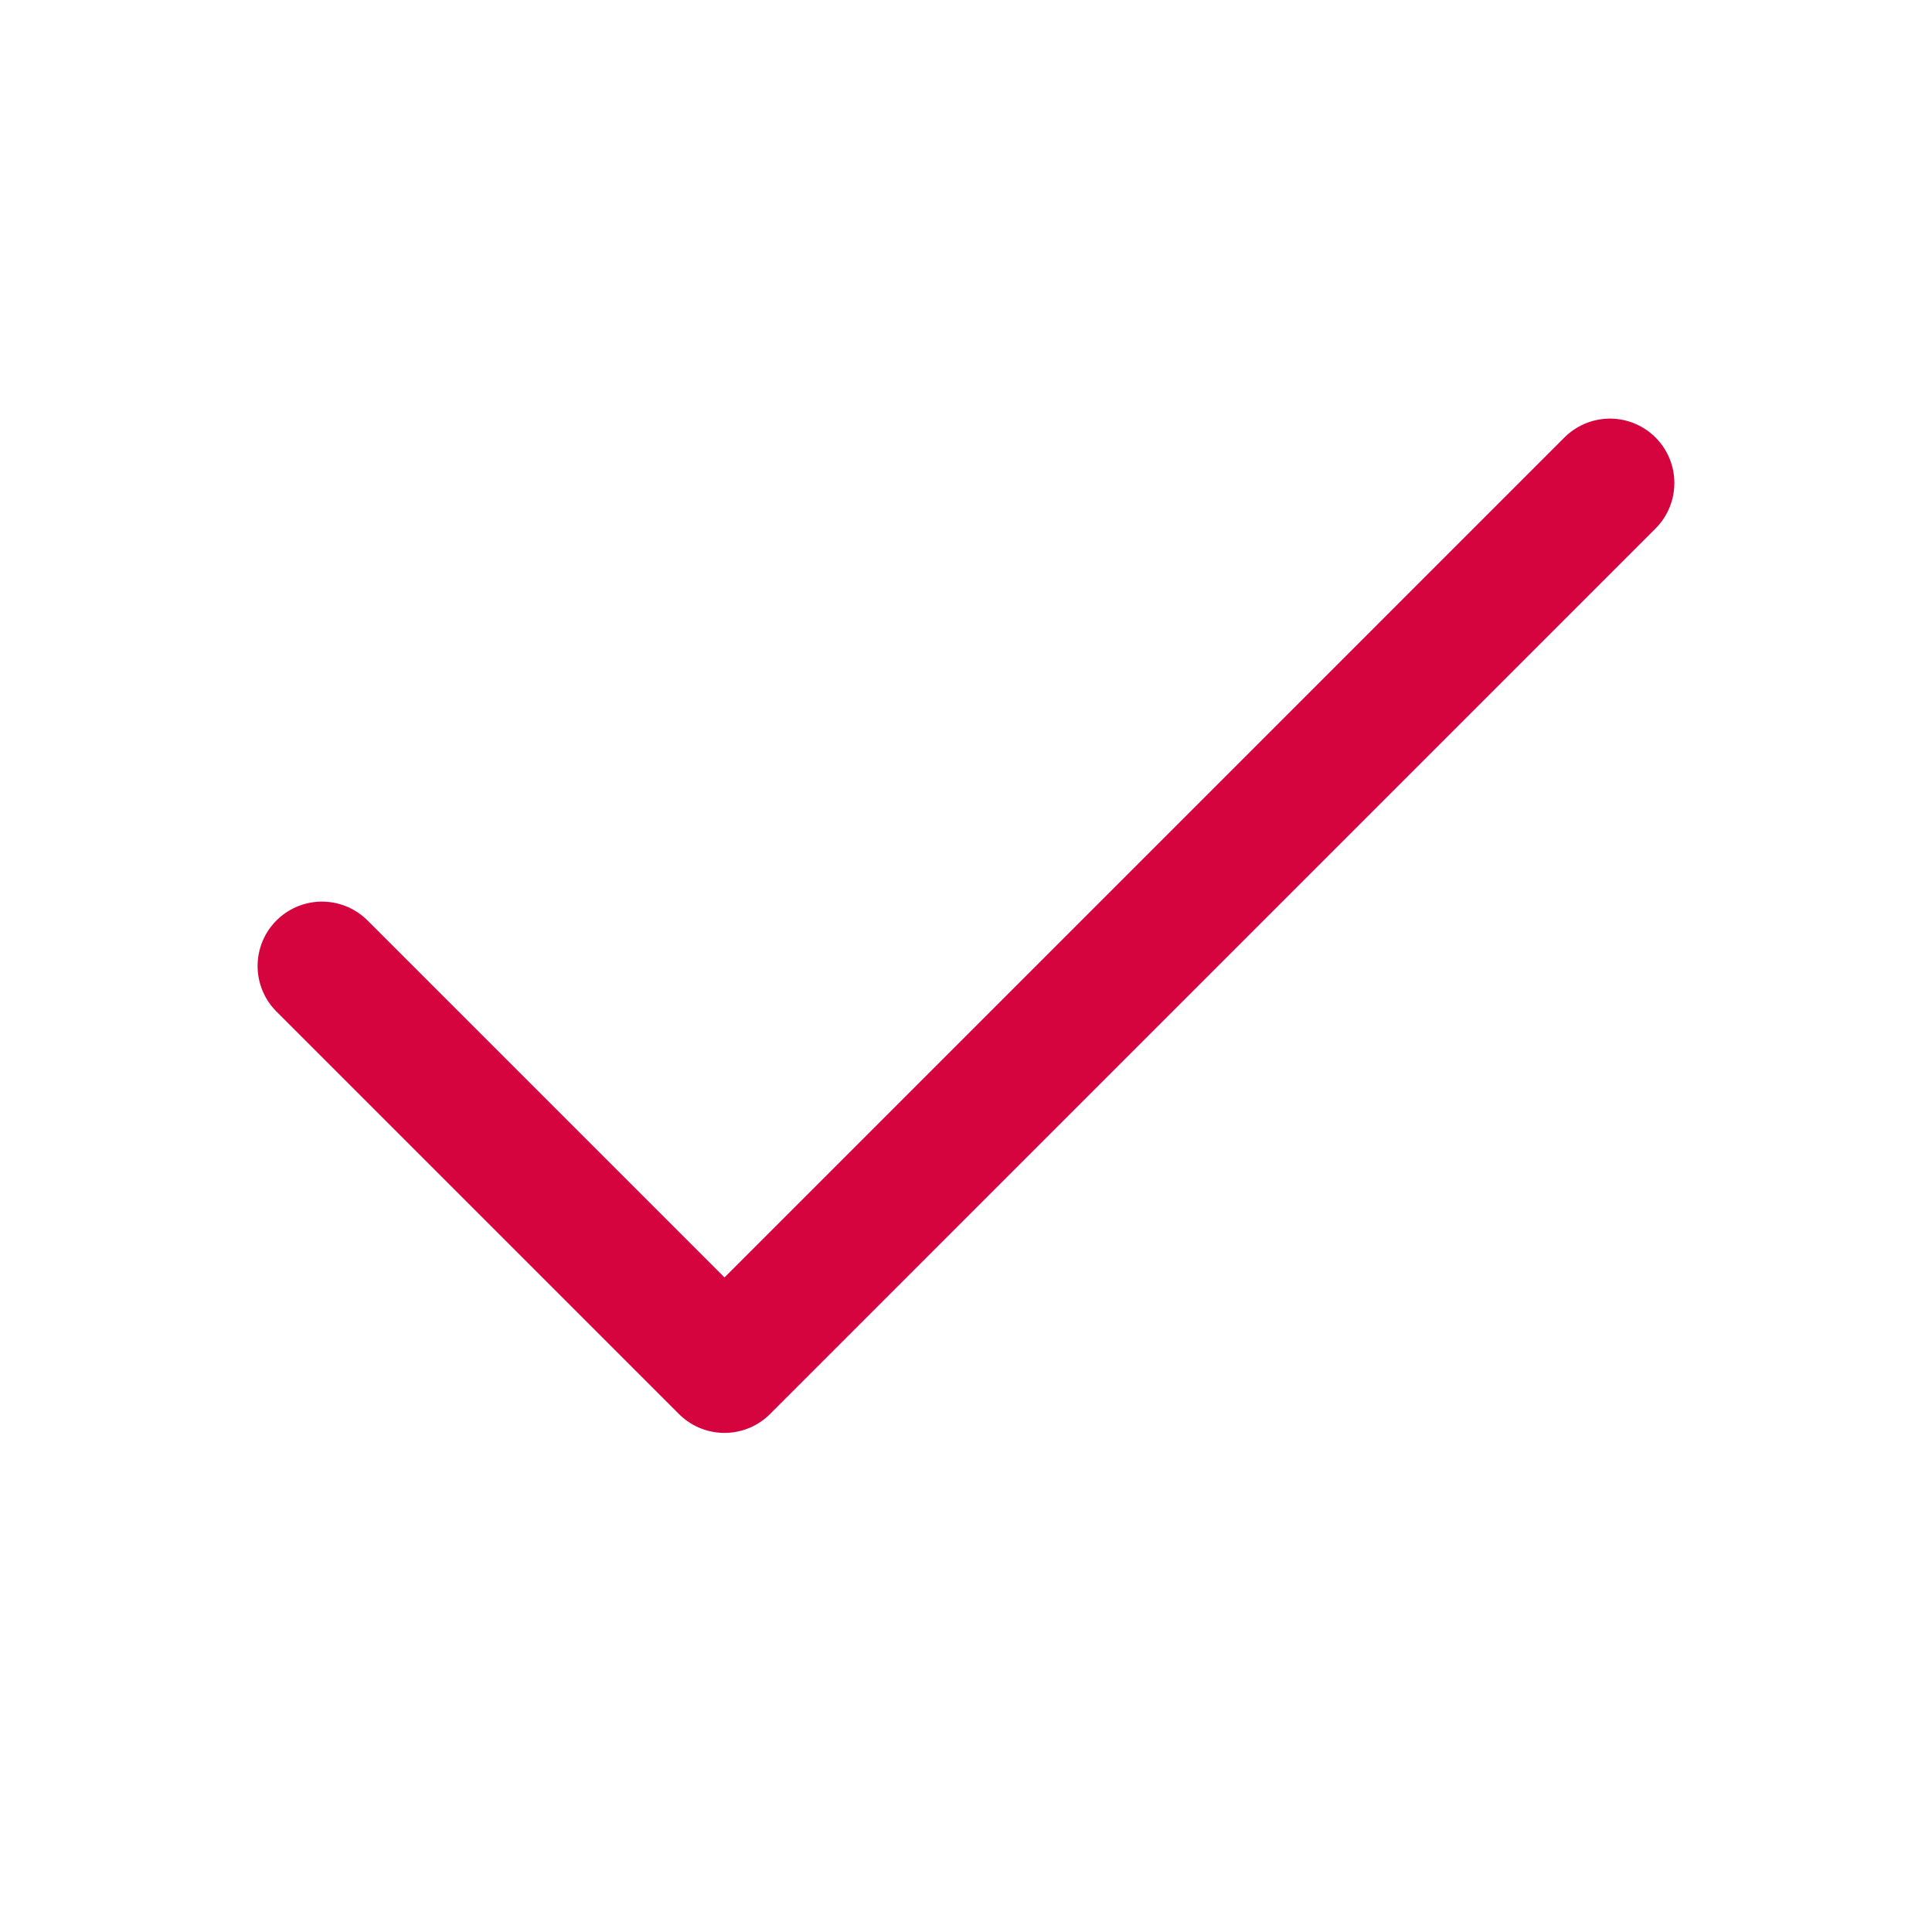
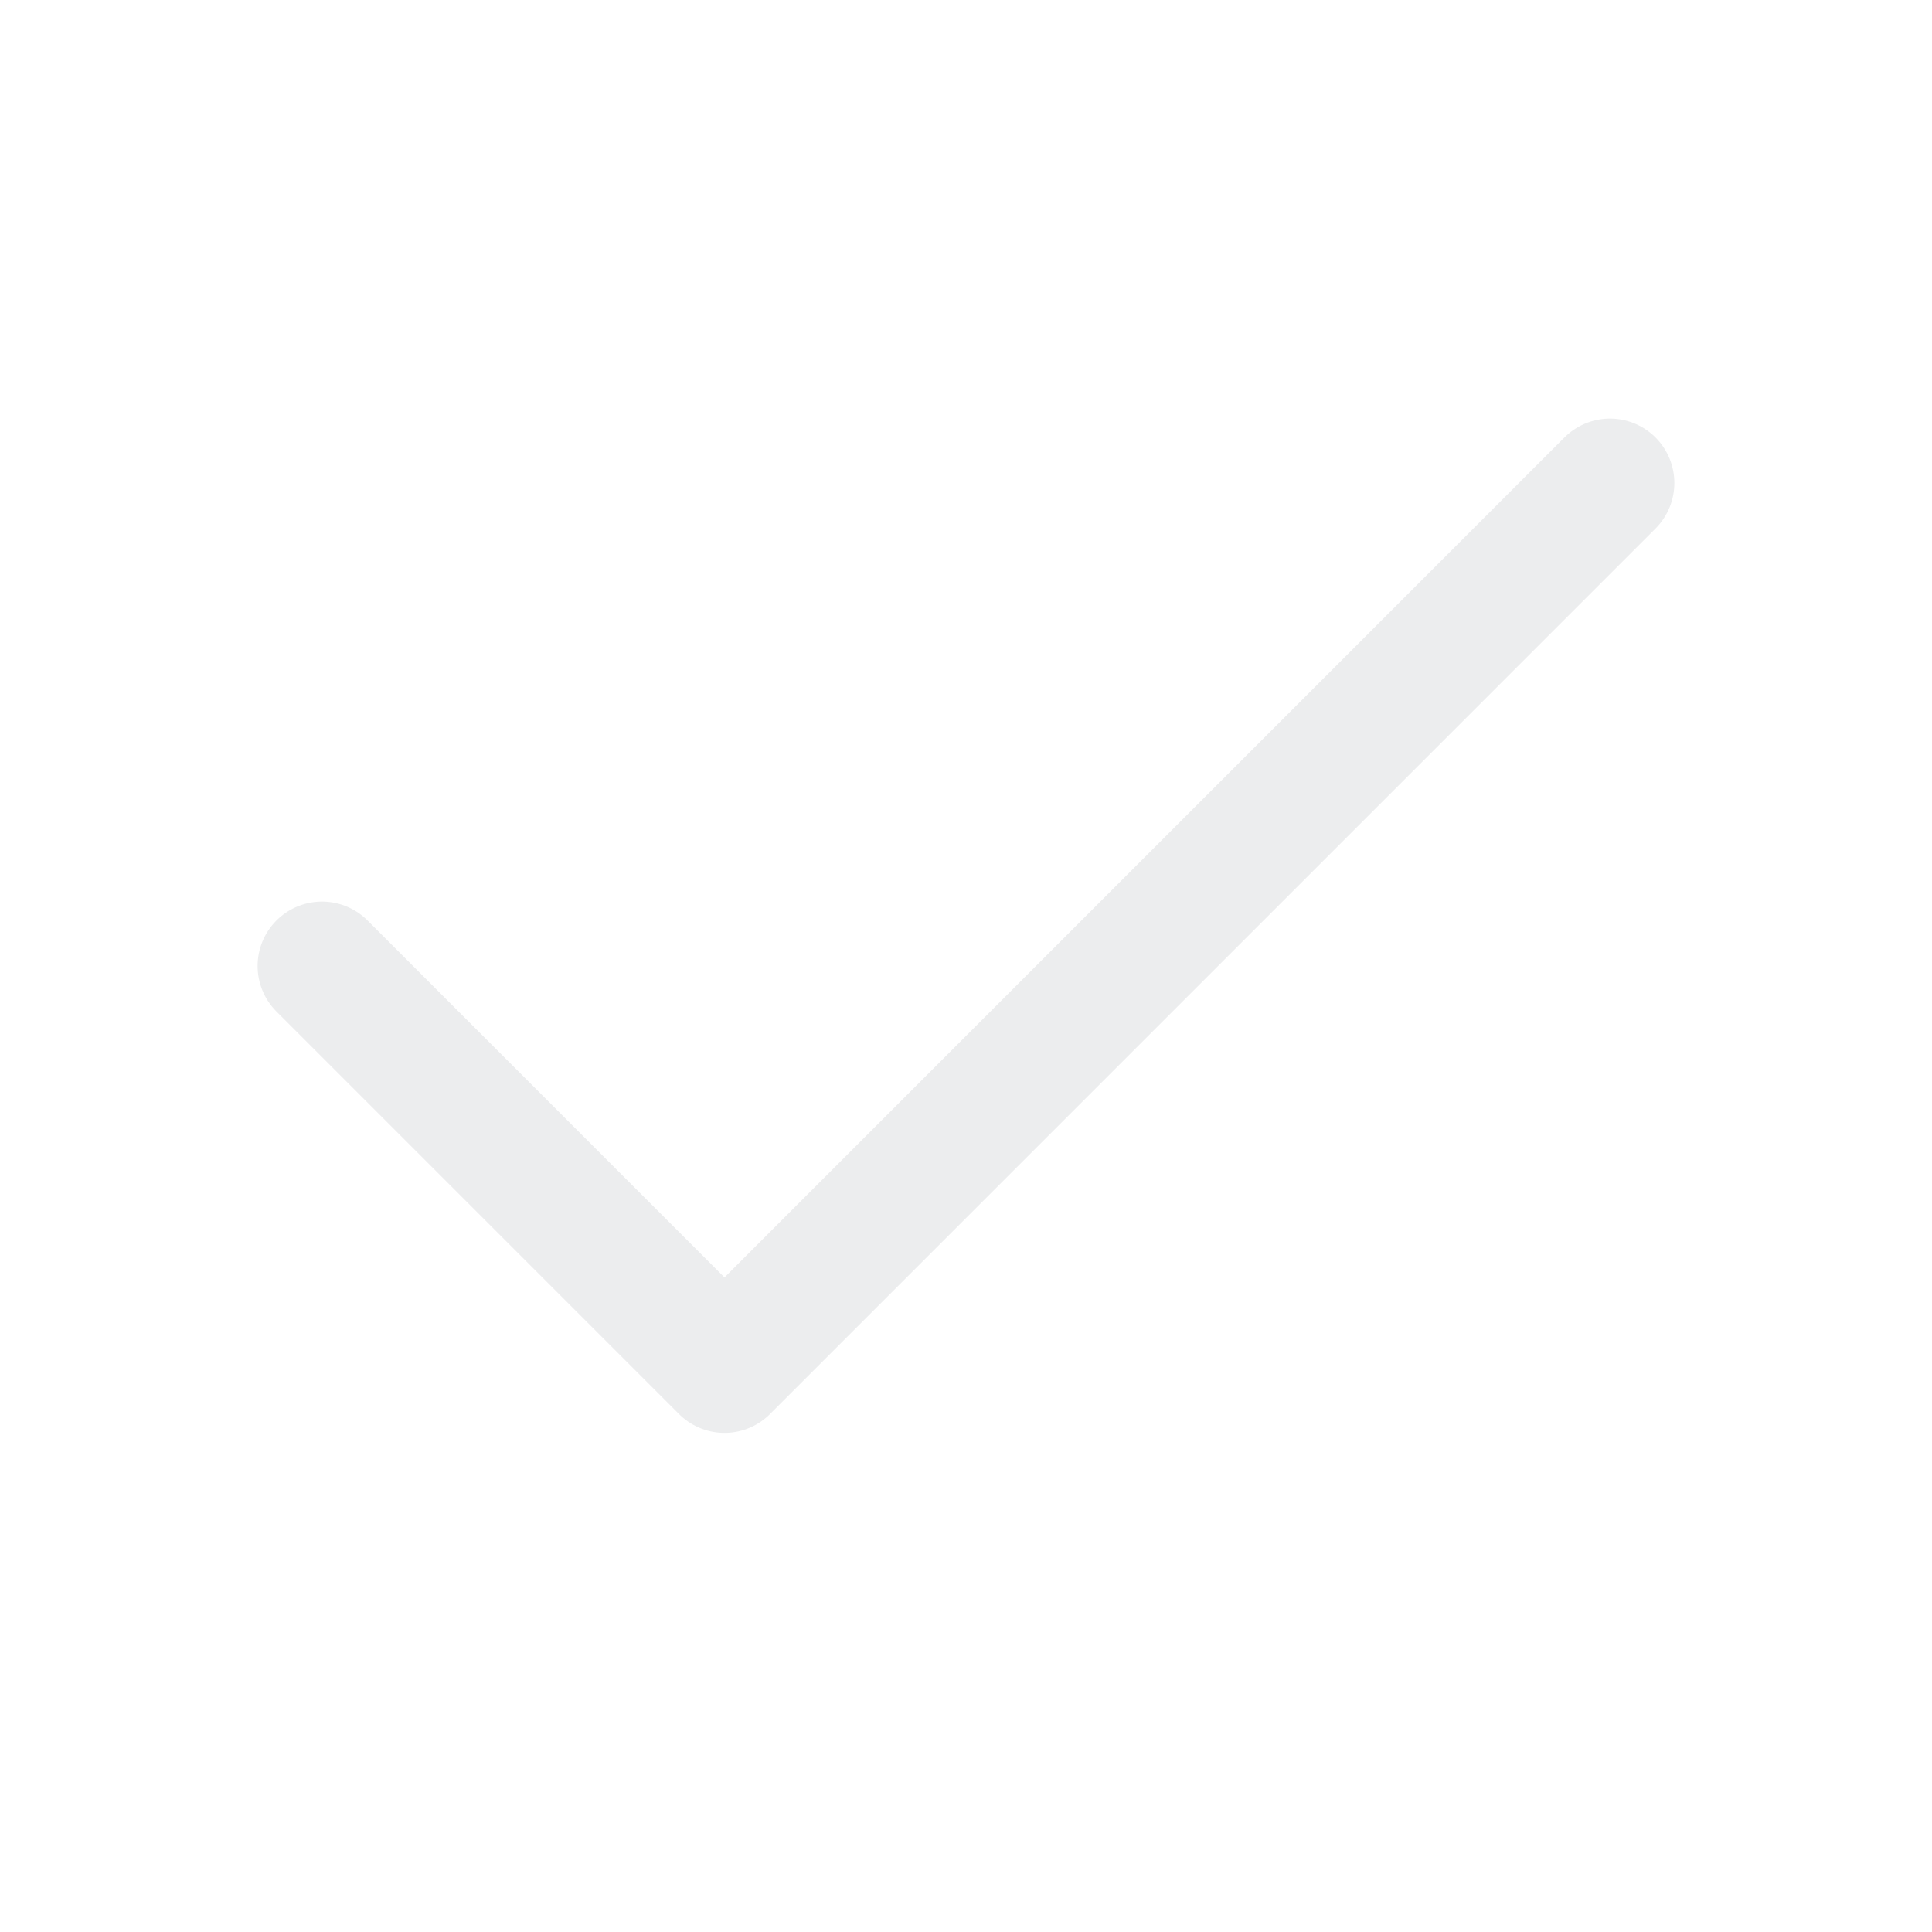
<svg xmlns="http://www.w3.org/2000/svg" width="44" height="44" viewBox="0 0 44 44" fill="none">
-   <path d="M36.666 11L16.5 31.167L7.333 22" stroke="#D5033E" stroke-width="2.933" stroke-linecap="round" stroke-linejoin="round" />
+   <path d="M36.666 11L16.5 31.167L7.333 22" stroke="#ECEDEE" stroke-width="2.933" stroke-linecap="round" stroke-linejoin="round" />
</svg>
